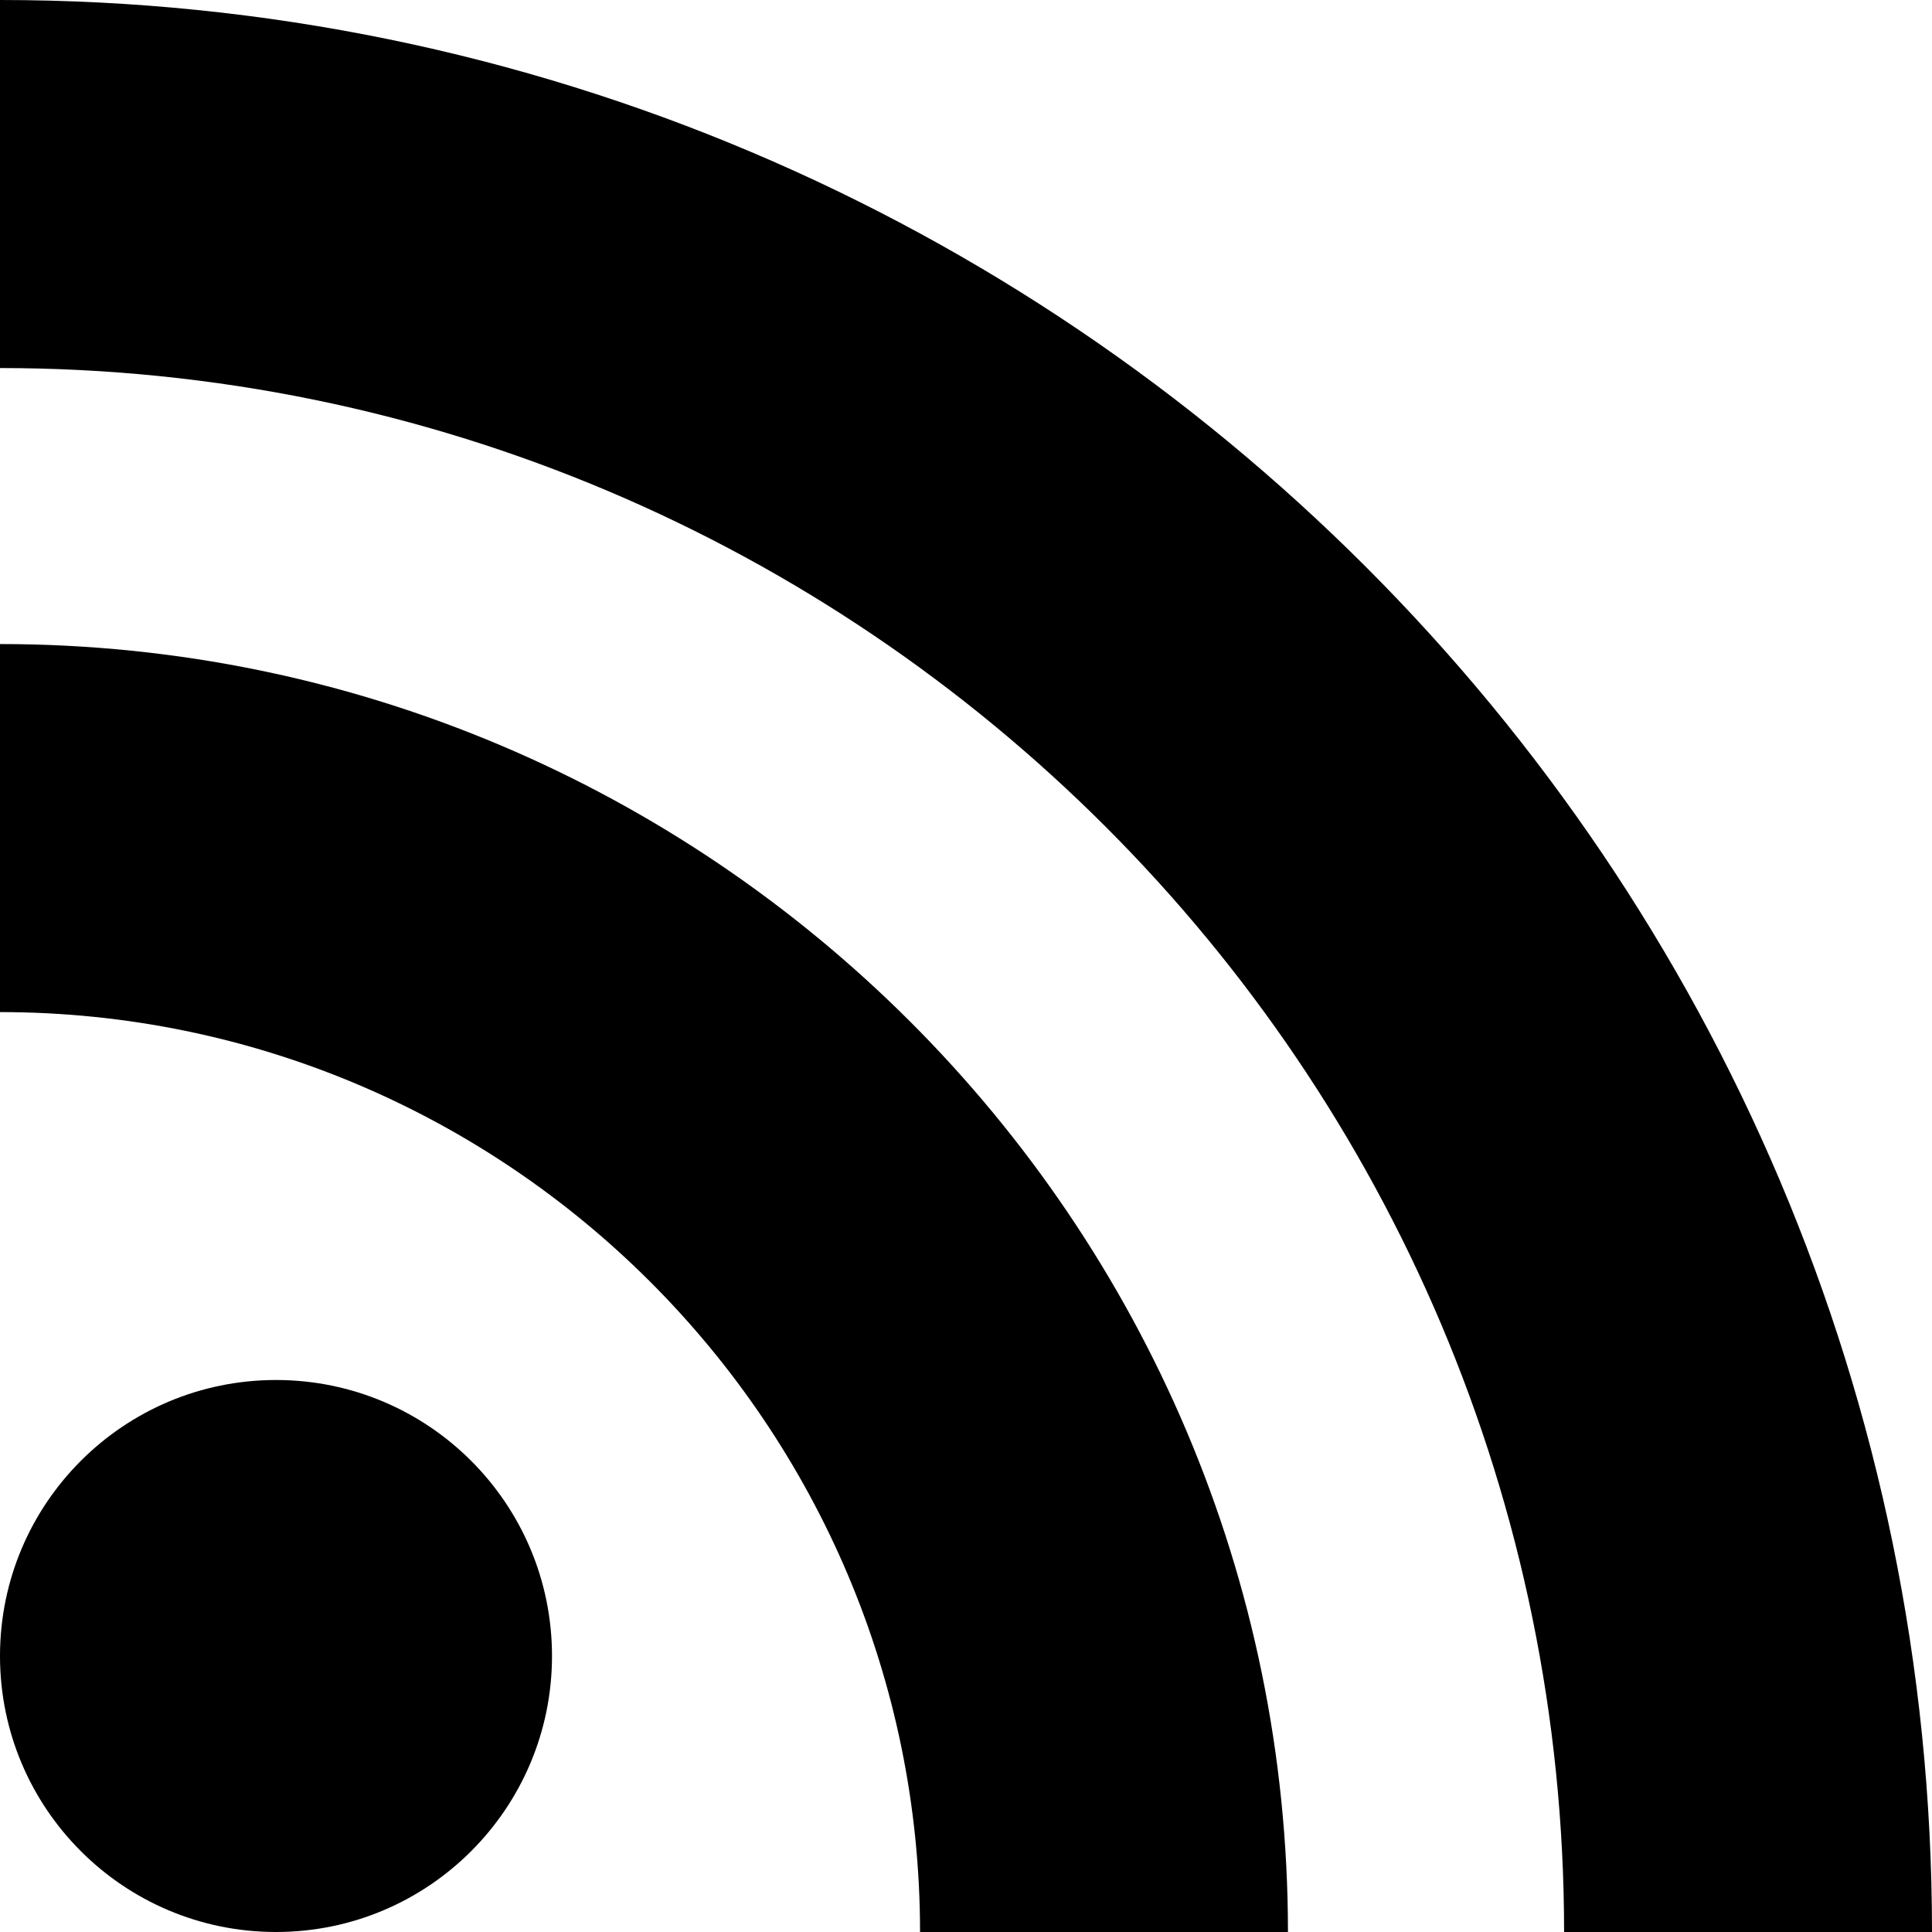
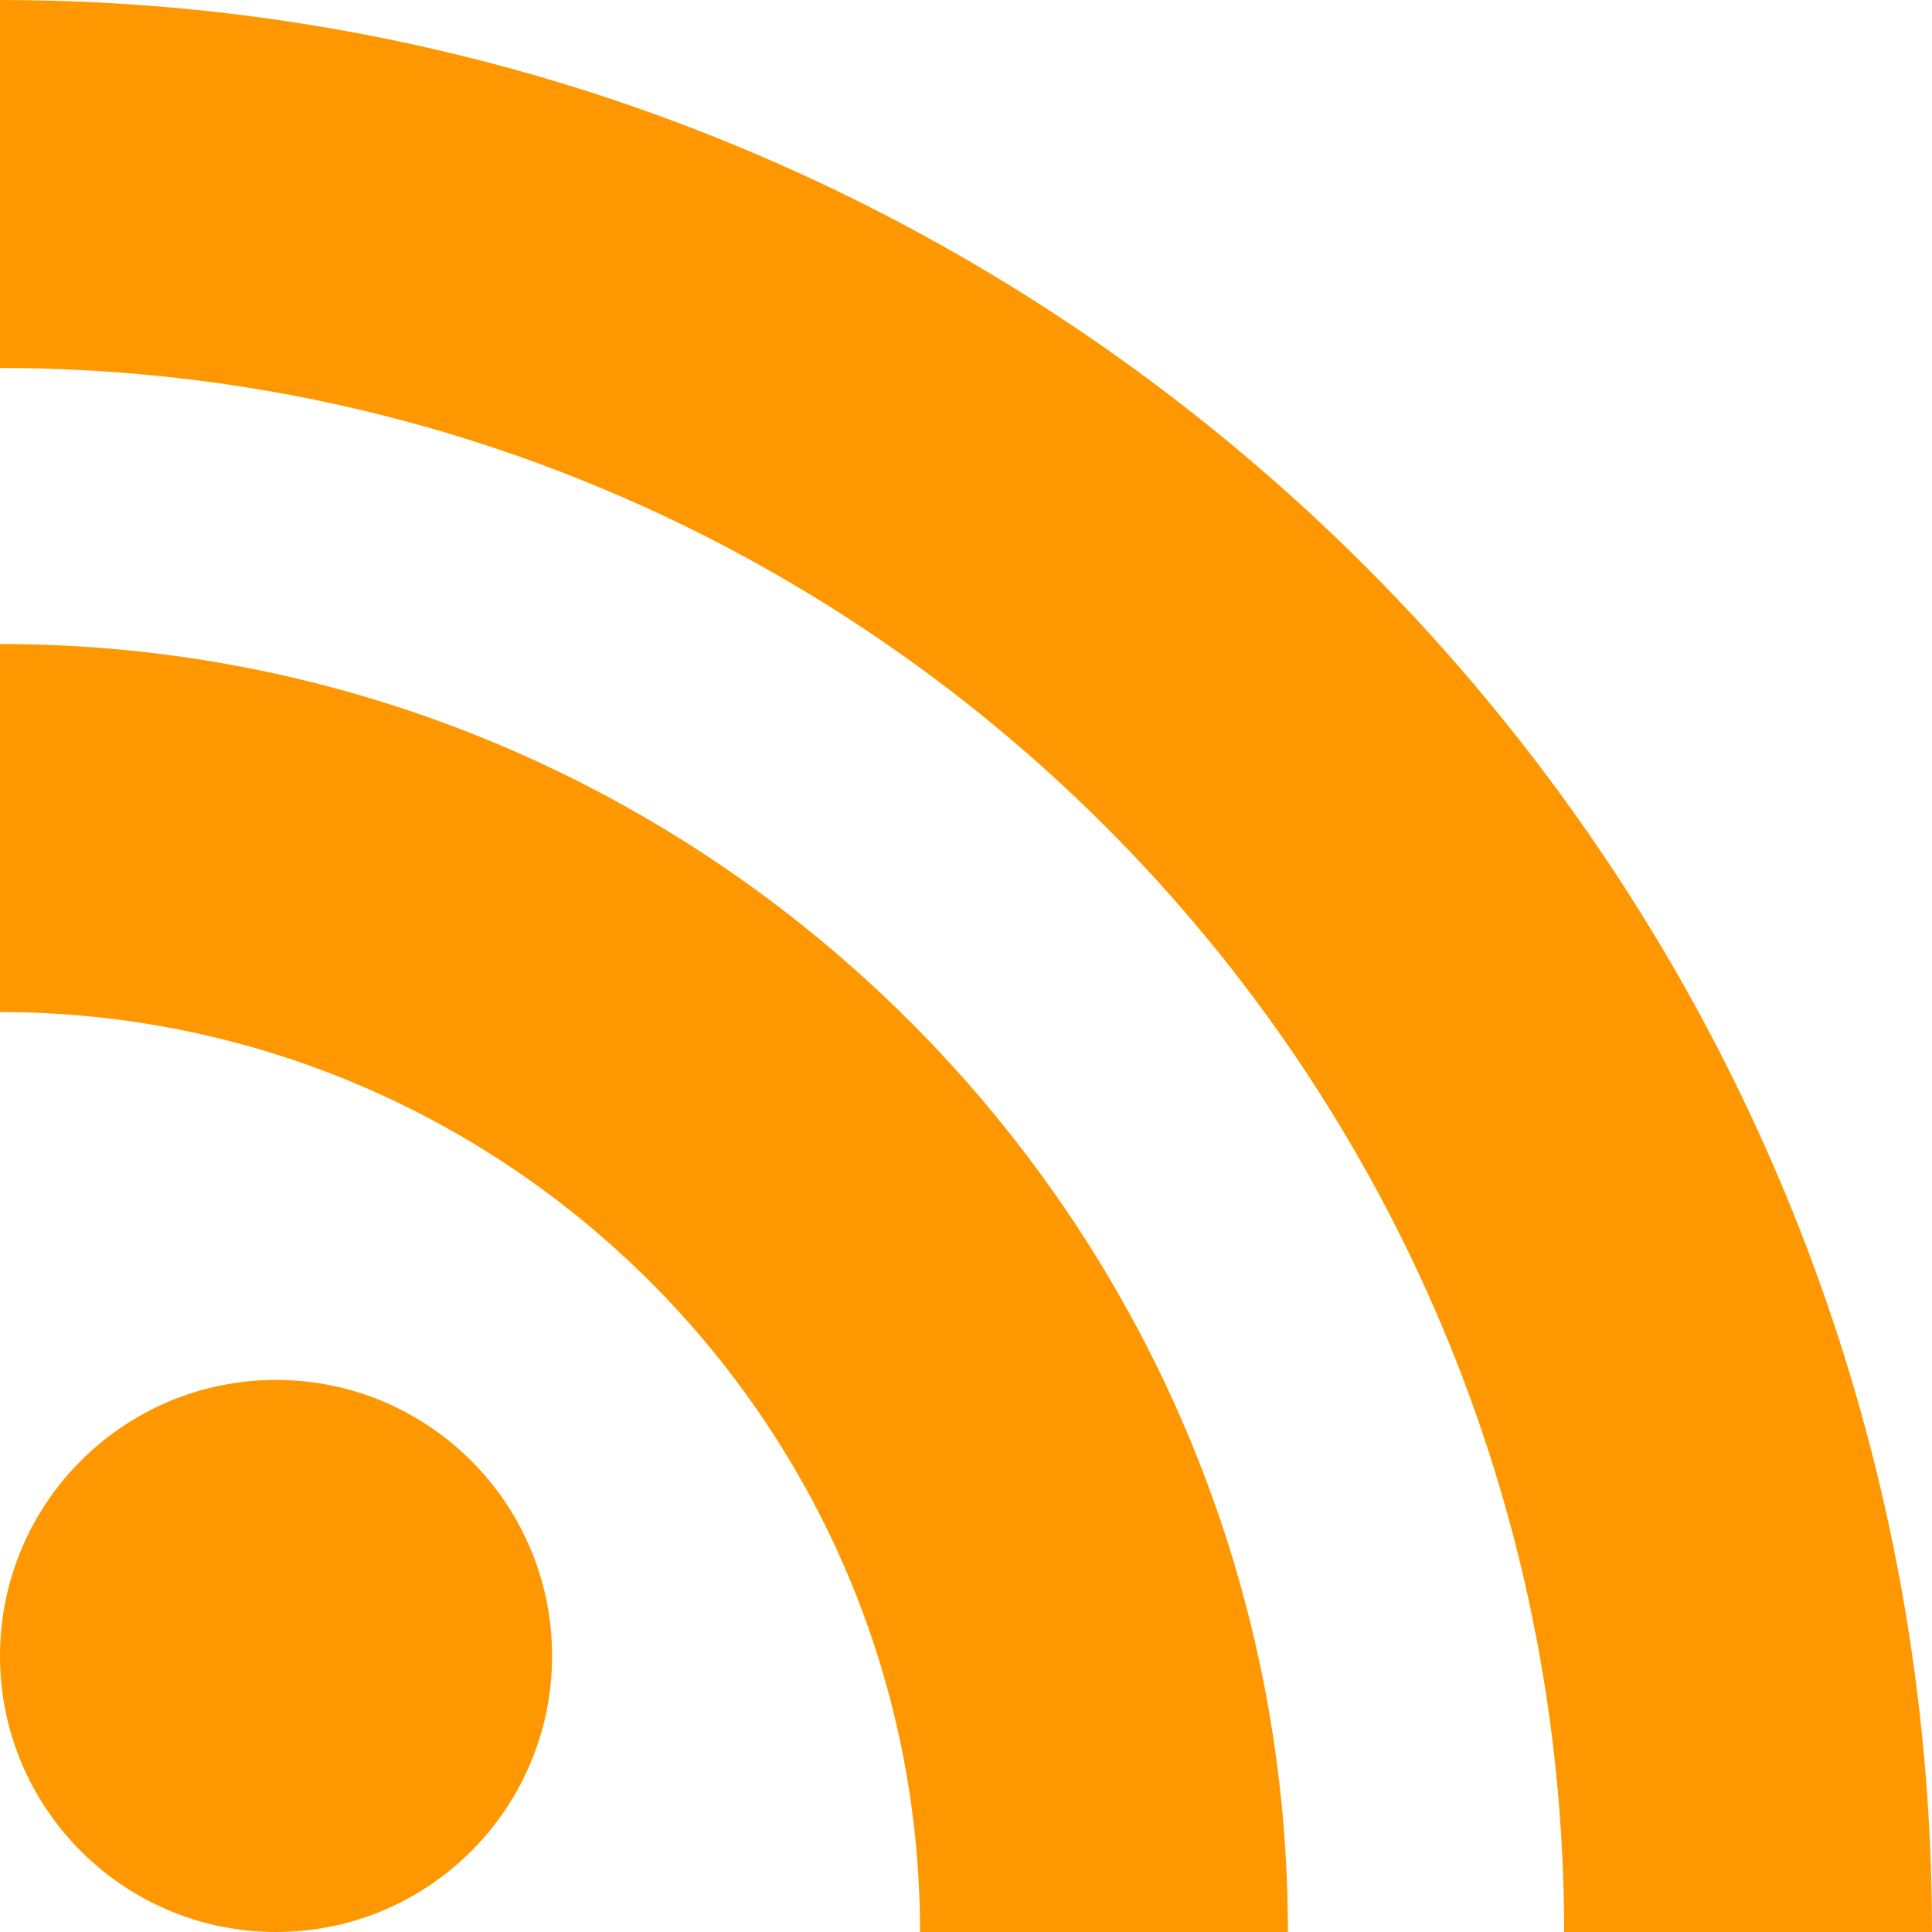
- <svg xmlns="http://www.w3.org/2000/svg" version="1.1" id="Capa_1" x="0px" y="0px" viewBox="0 0 448 448" style="enable-background:new 0 0 448 448;" xml:space="preserve">
-   <g>
-     <g>
-       <circle cx="64" cy="384" r="64" />
-     </g>
+ <svg xmlns="http://www.w3.org/2000/svg" enable-background="new 0 0 24 24" height="512" viewBox="0 0 24 24" width="512">
+   <g fill="#ff9800">
+     <circle cx="3.429" cy="20.571" r="3.429" />
+     <path d="m11.429 24h4.57c0-8.821-7.178-15.999-15.999-16v4.572c6.302.001 11.429 5.126 11.429 11.428z" />
+     <path d="m24 24c0-13.234-10.766-24-24-24v4.571c10.714 0 19.43 8.714 19.43 19.429z" />
  </g>
-   <g>
-     <g>
-       <path d="M0,149.344v85.344c117.632,0,213.344,95.68,213.344,213.312h85.312C298.656,283.328,164.672,149.344,0,149.344z" />
-     </g>
-   </g>
-   <g>
-     <g>
-       <path d="M0,0v85.344C200,85.344,362.688,248,362.688,448H448C448,200.96,247.04,0,0,0z" />
-     </g>
-   </g>
-   <g>
- </g>
-   <g>
- </g>
-   <g>
- </g>
-   <g>
- </g>
-   <g>
- </g>
-   <g>
- </g>
-   <g>
- </g>
-   <g>
- </g>
-   <g>
- </g>
-   <g>
- </g>
-   <g>
- </g>
-   <g>
- </g>
-   <g>
- </g>
-   <g>
- </g>
-   <g>
- </g>
</svg>
